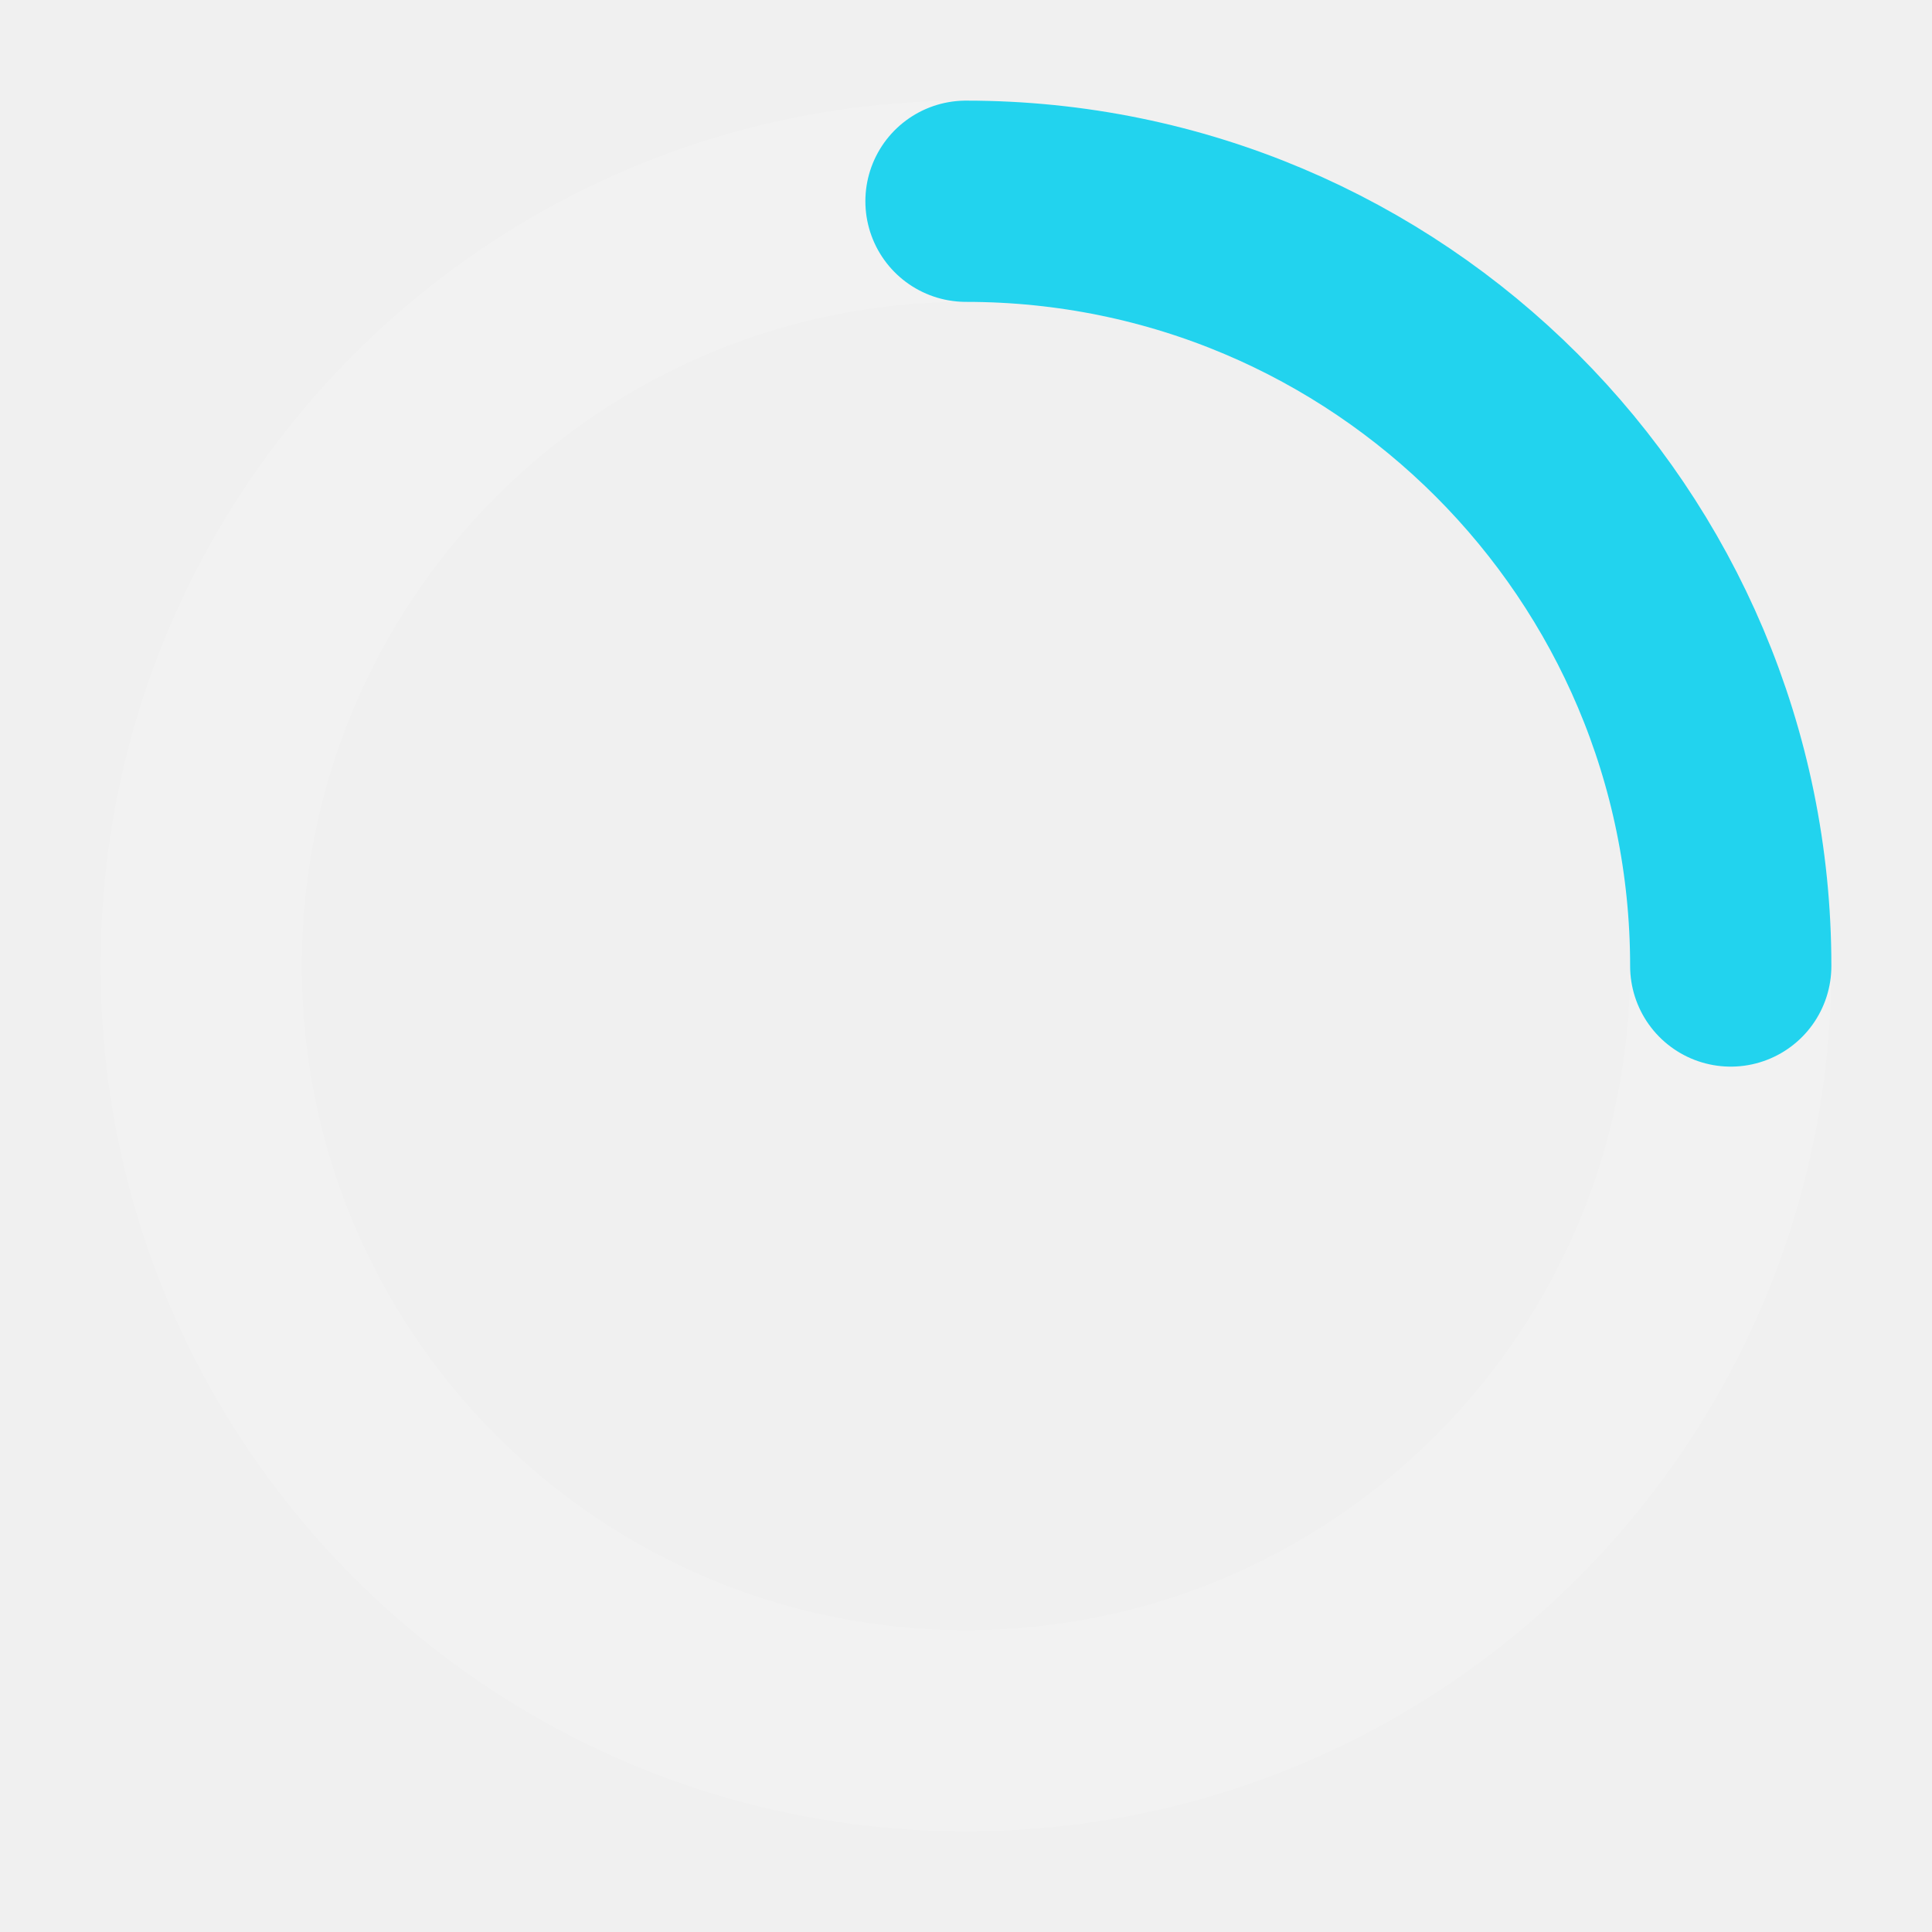
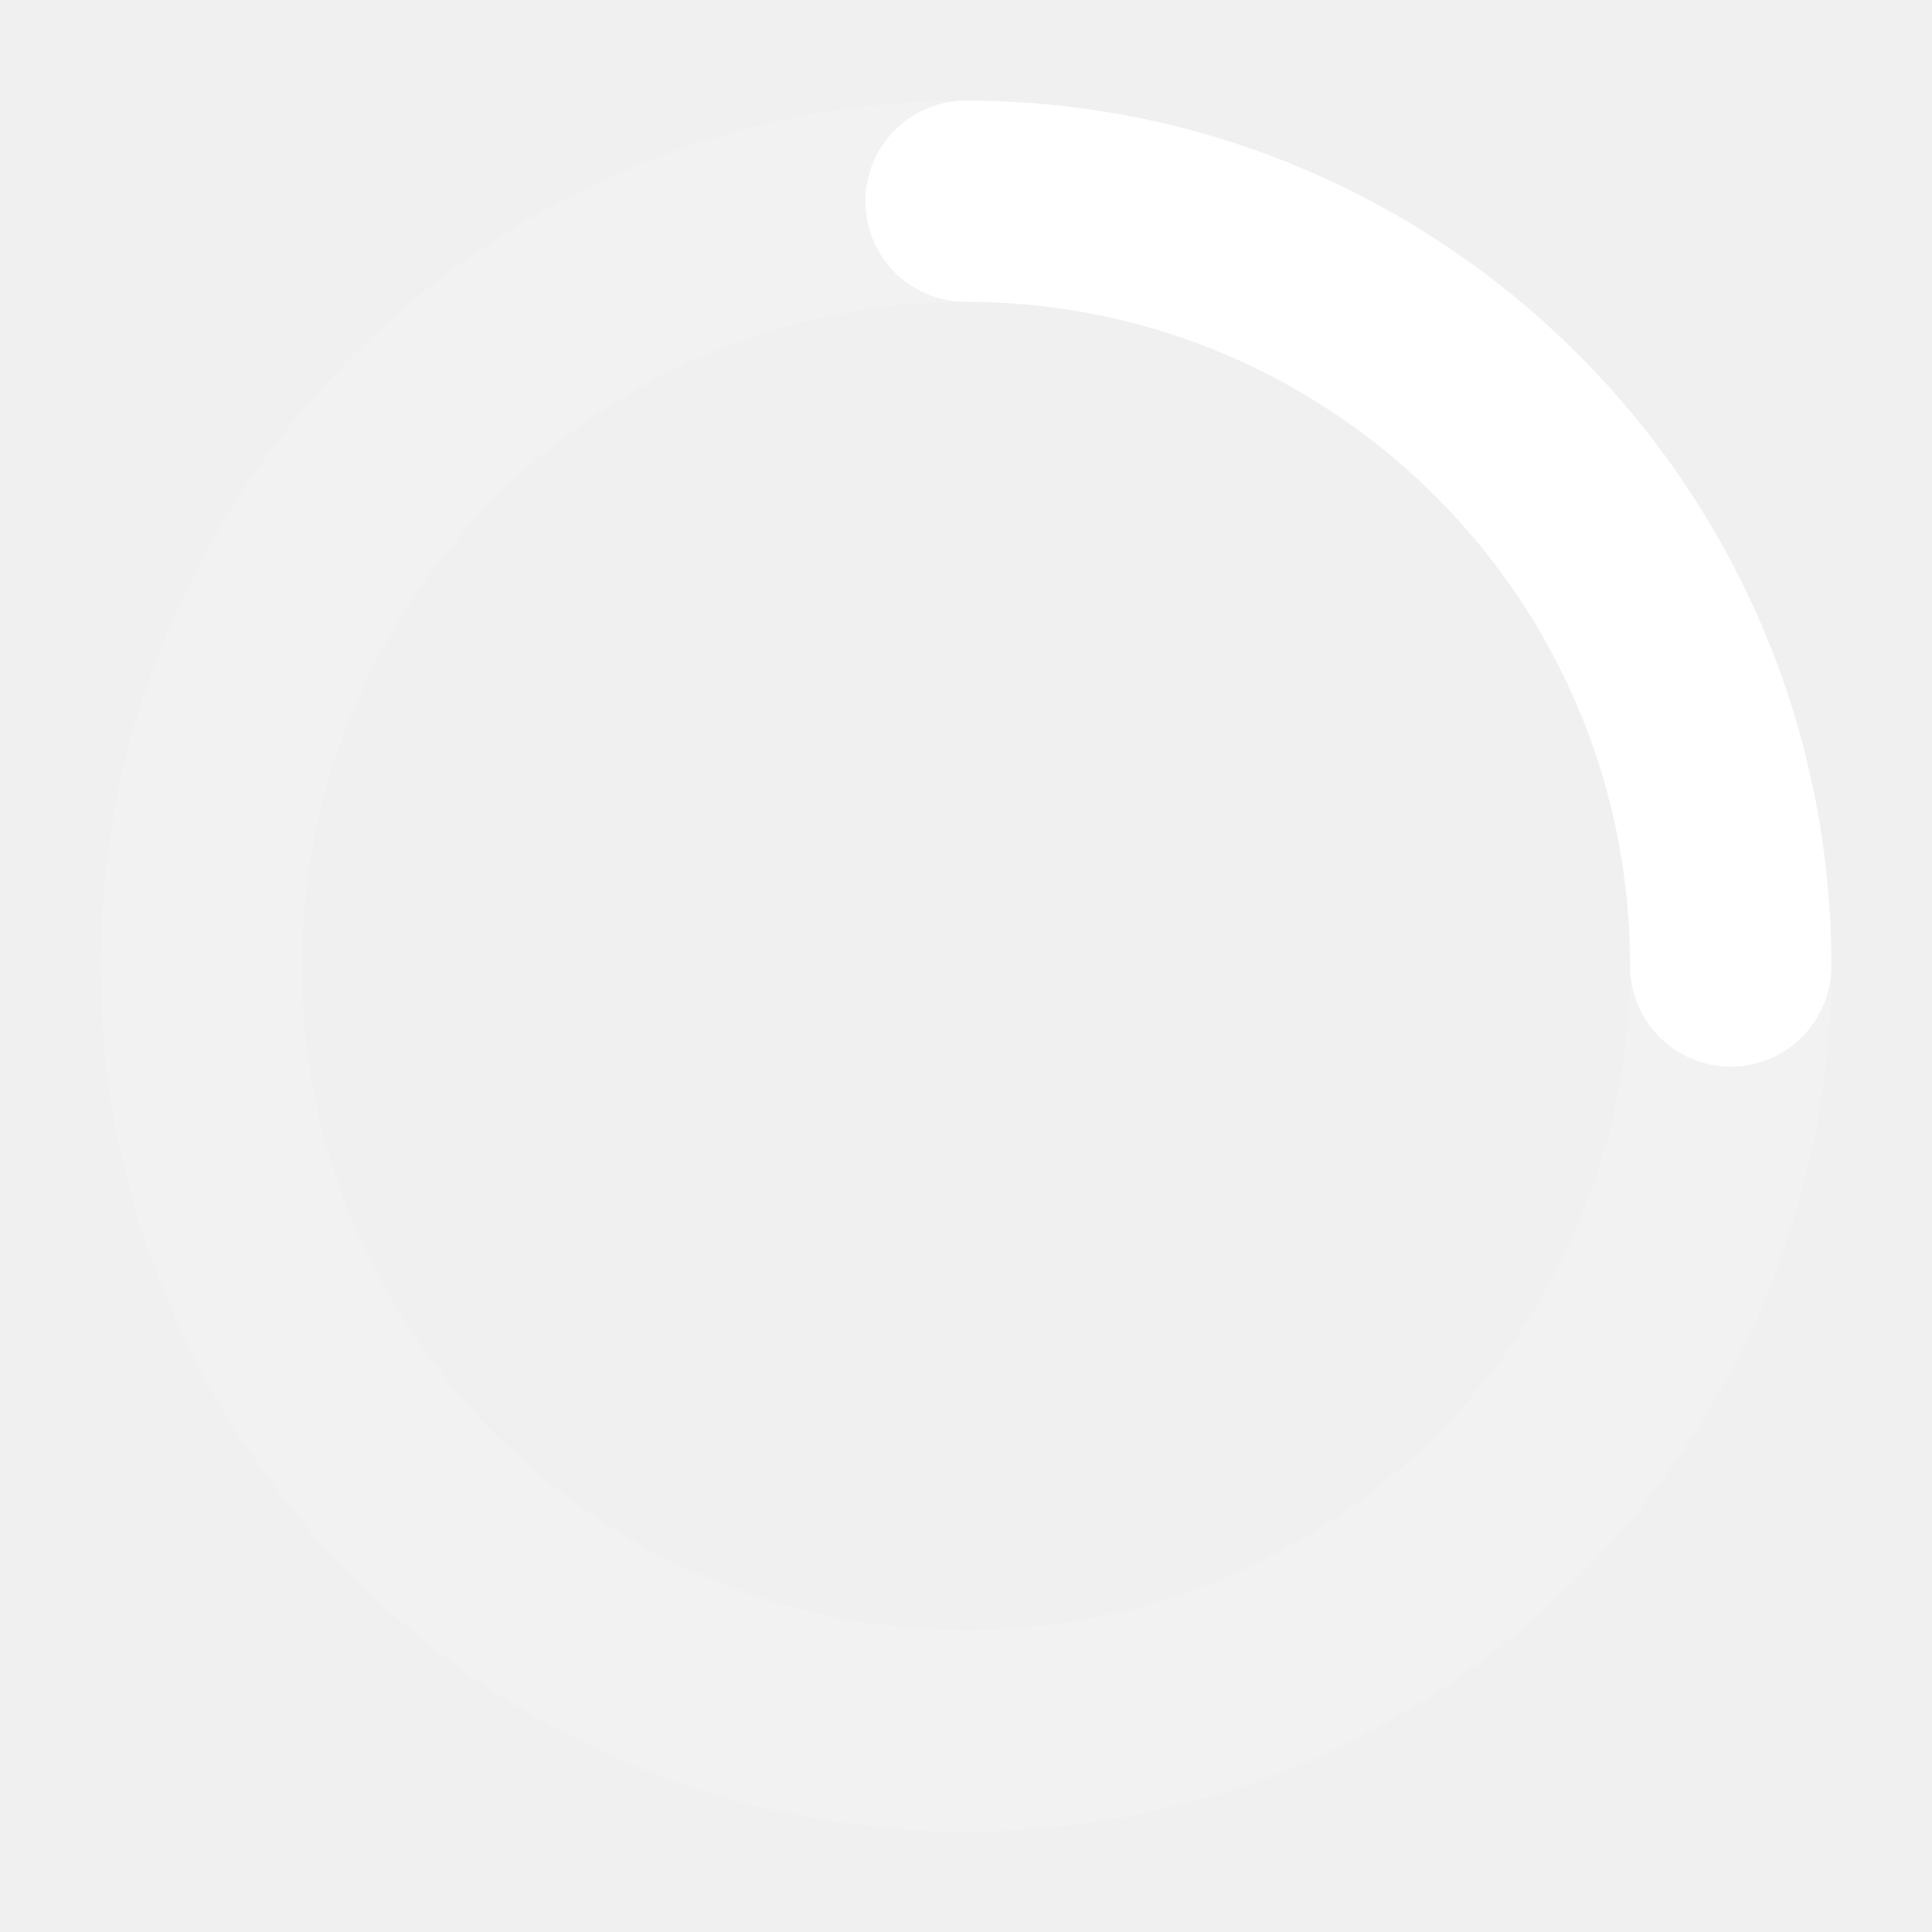
<svg xmlns="http://www.w3.org/2000/svg" viewBox="0 0 24 24" fill="none">
  <circle cx="12" cy="12" r="9.5" stroke="rgba(255,255,255,0.14)" stroke-width="2.5" />
-   <path d="M21.5 12a9.5 9.5 0 0 0-9.5-9.5" stroke="#22d3ee" stroke-width="2.5" stroke-linecap="round">
+   <path d="M21.5 12a9.5 9.5 0 0 0-9.5-9.5" stroke="#ffffff" stroke-width="2.5" stroke-linecap="round">
    <animateTransform attributeName="transform" type="rotate" from="0 12 12" to="360 12 12" dur="0.8s" repeatCount="indefinite" />
  </path>
</svg>
